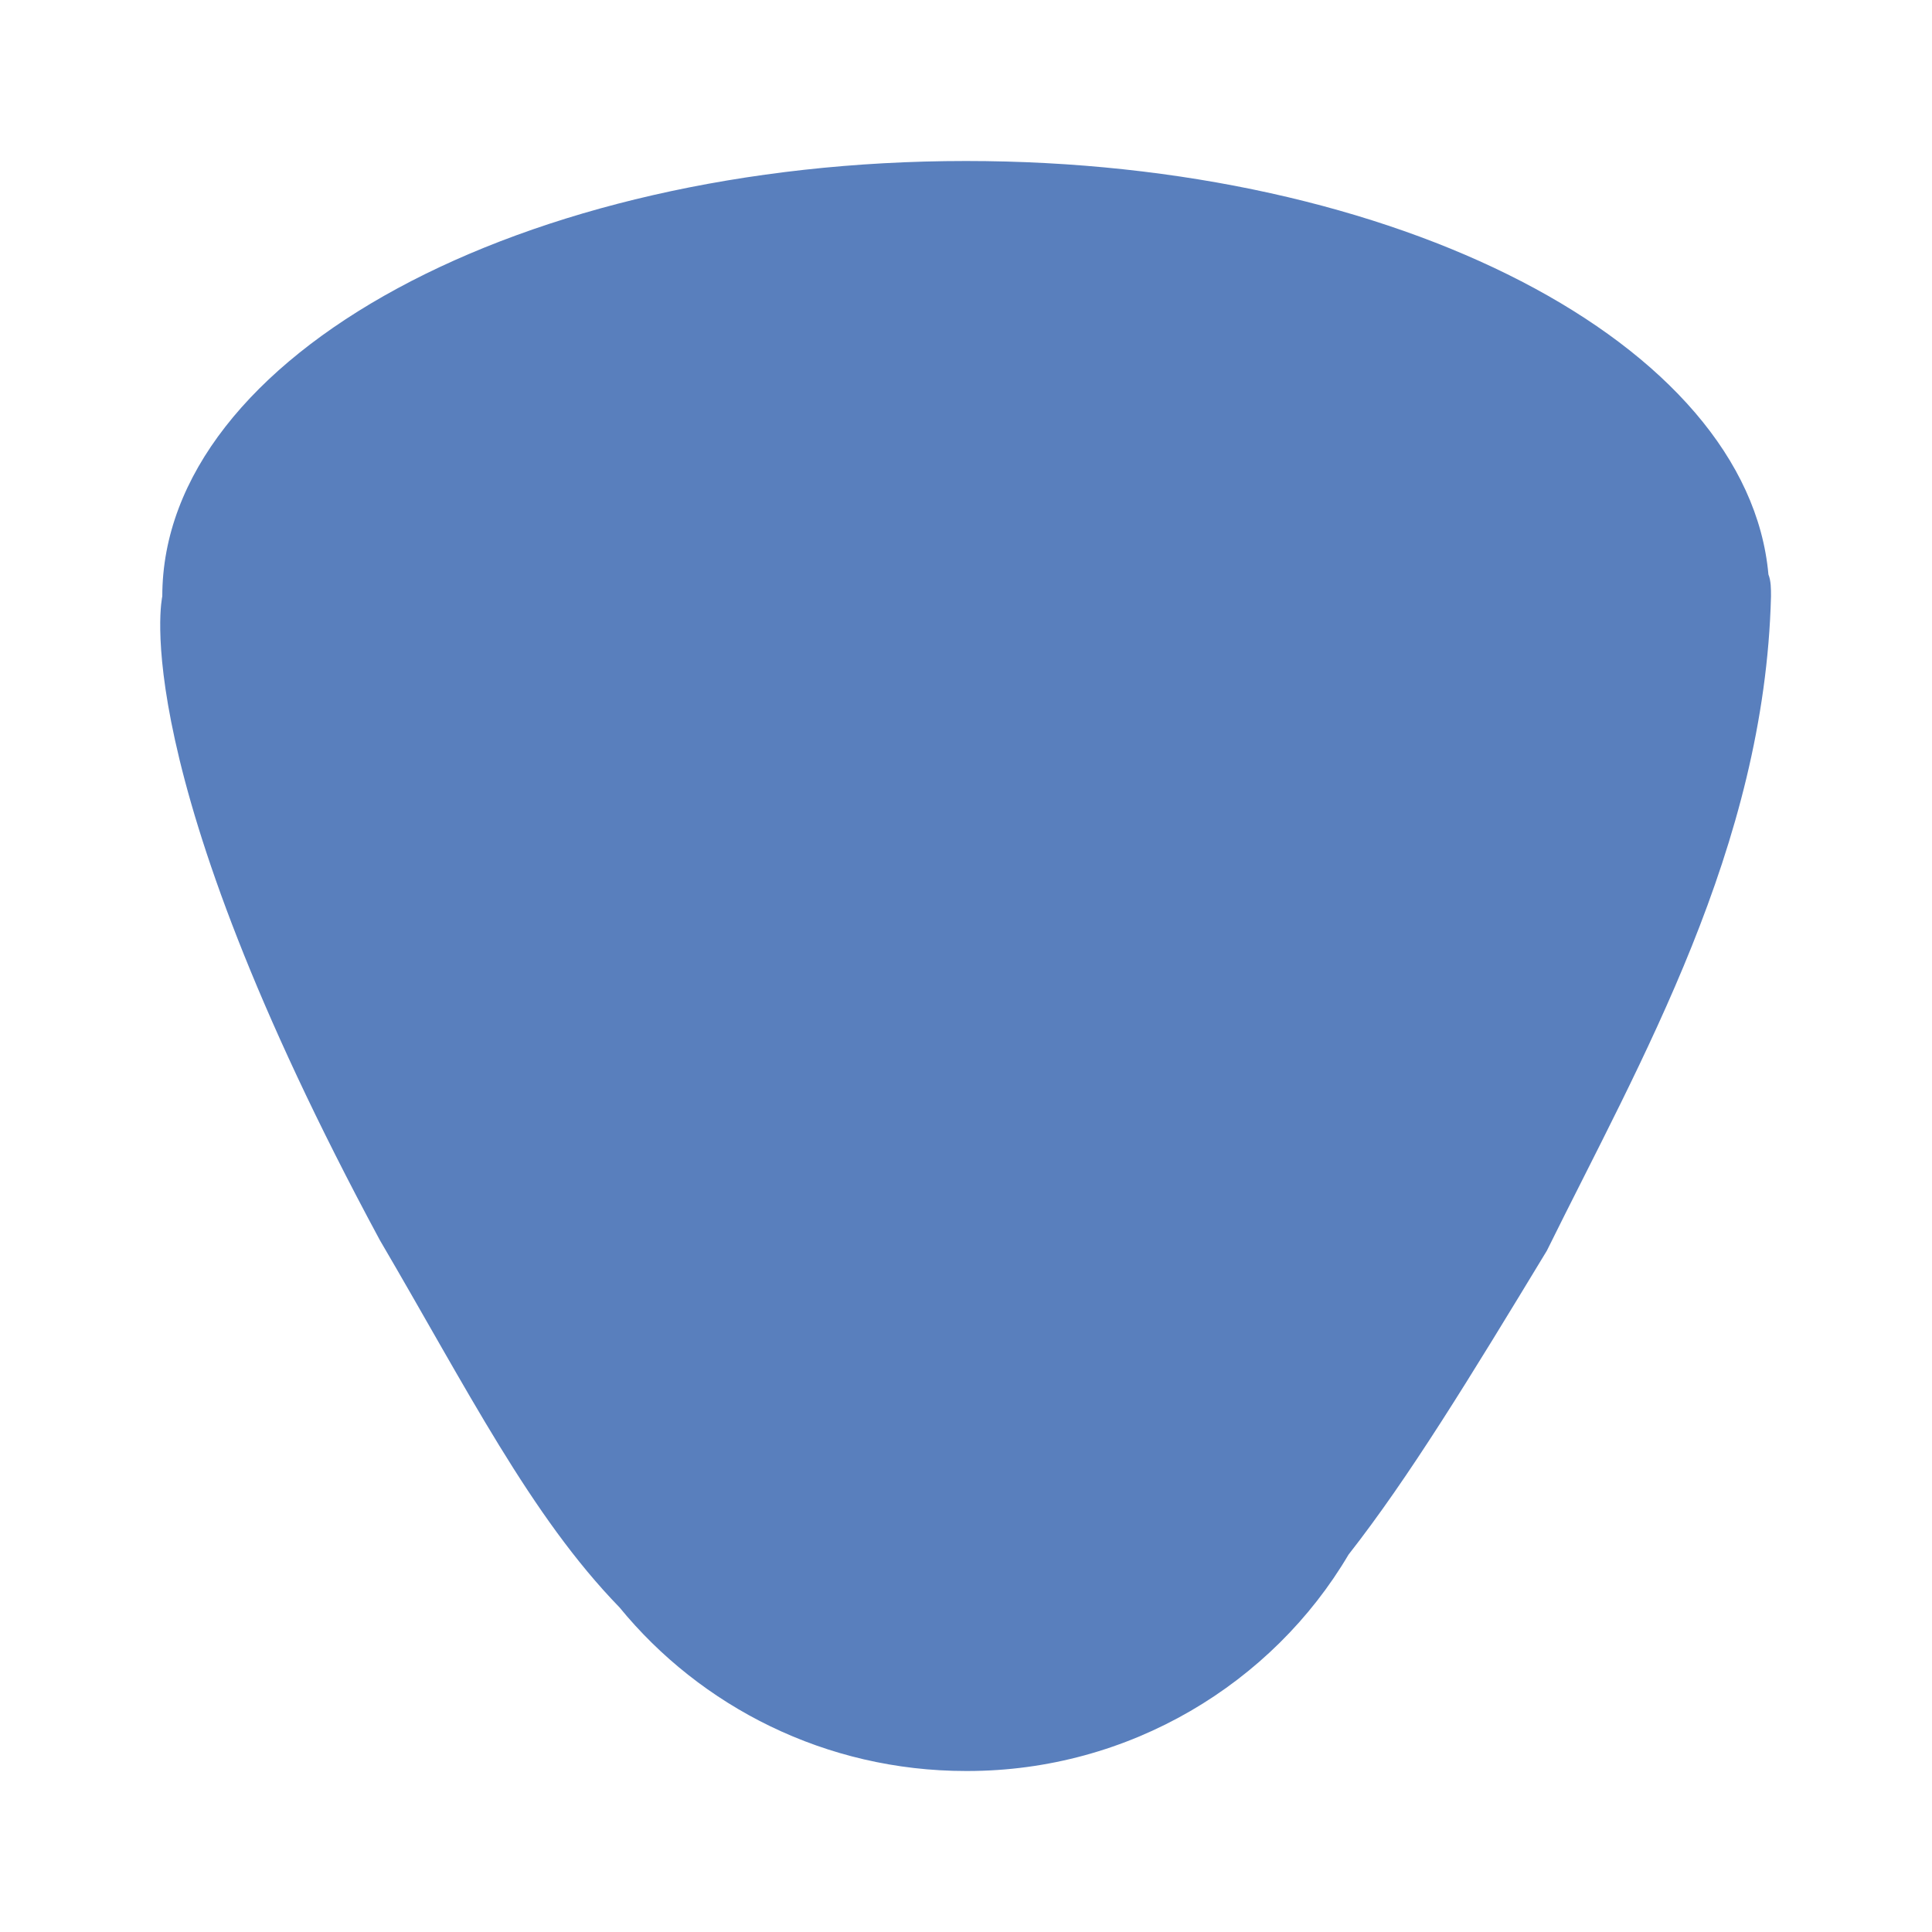
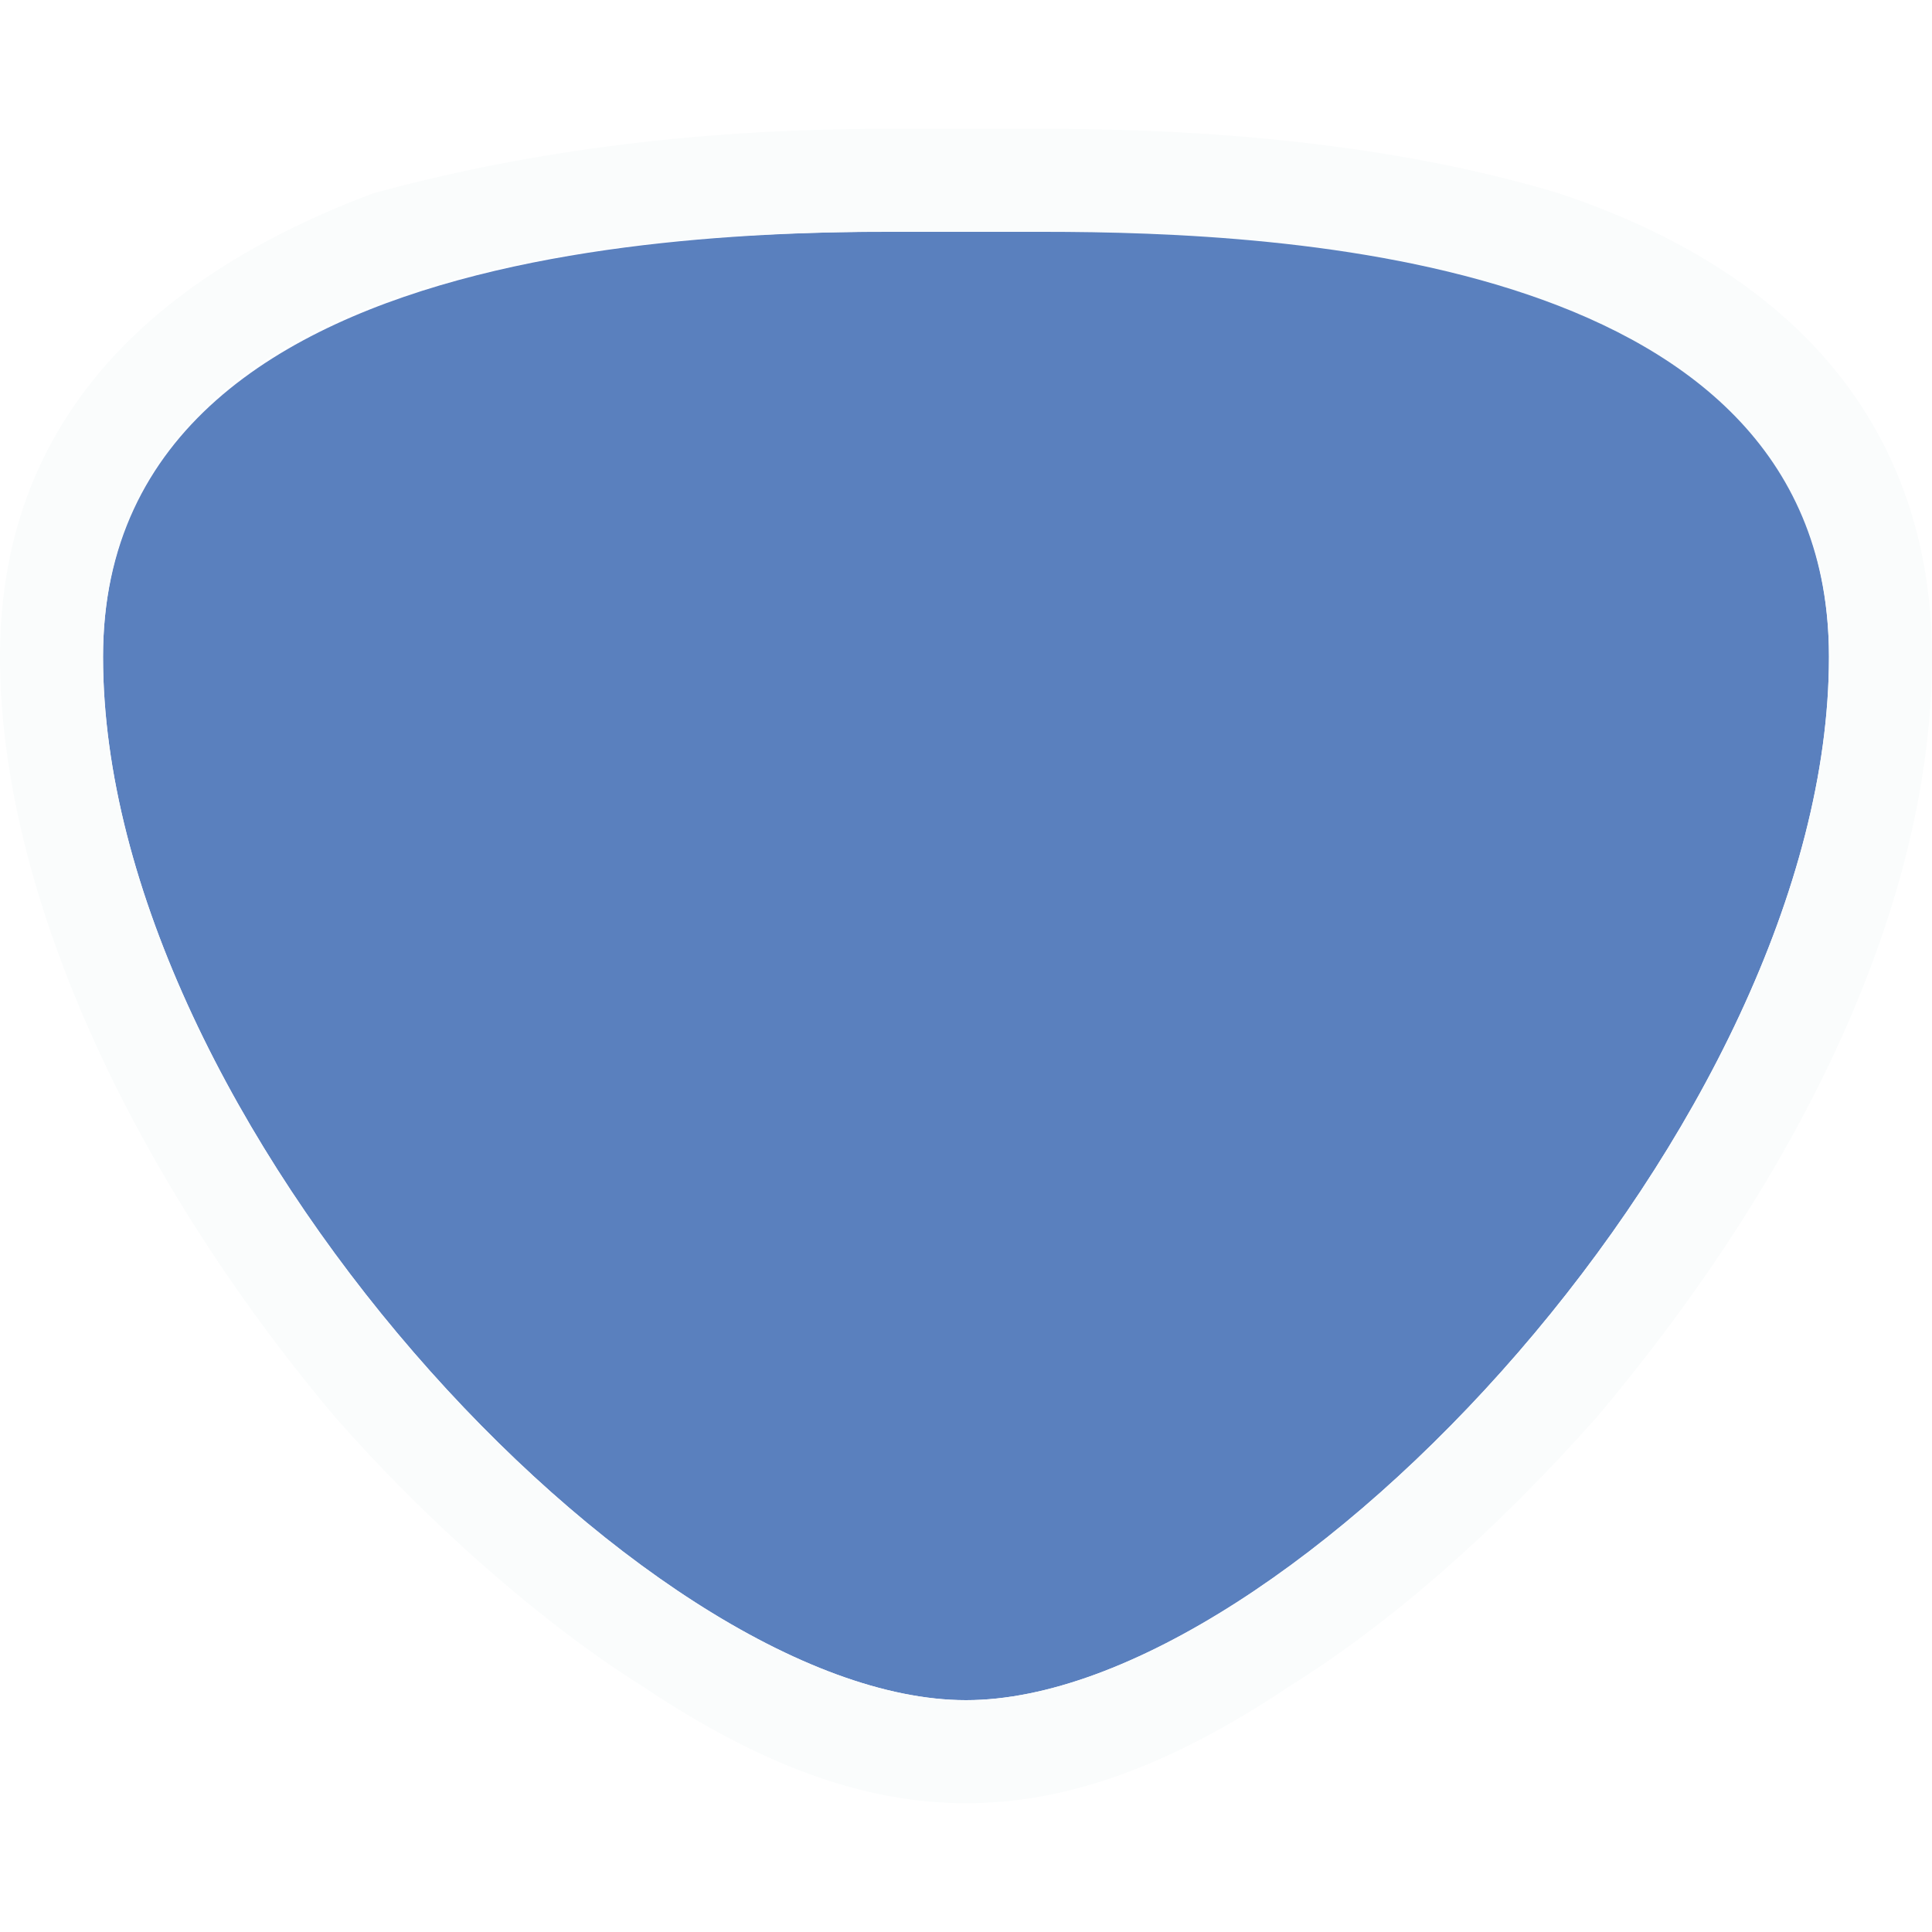
- <svg xmlns="http://www.w3.org/2000/svg" version="1.1" id="kokudou1" x="0px" y="0px" viewBox="0 0 15 15" enable-background="new 0 0 15 15" xml:space="preserve">
-   <path fill="#597FBD" d="M13.75,4.63c0-0.06,0-0.12-0.02-0.17c-0.16-1.79-2.88-3.21-6.23-3.21c-3.45,0-6.24,1.51-6.24,3.38  c0,0-0.3,1.31,1.69,5c0.68,1.16,1.17,2.14,1.86,2.85c0.63,0.77,1.6,1.27,2.69,1.27c0,0,0,0,0.01,0c0,0,0,0,0,0c0,0,0,0,0,0  c1.26,0,2.37-0.68,2.96-1.68c0.47-0.6,0.94-1.37,1.54-2.36C12.74,8.23,13.7,6.58,13.75,4.63z" />
+ <svg xmlns="http://www.w3.org/2000/svg" version="1.1" id="レイヤー_3_2_" x="0px" y="0px" viewBox="0 0 15 15" enable-background="new 0 0 15 15" xml:space="preserve">
+   <g>
+     <path fill="#5A80BE" d="M14.2,5.1c0-3.6-5.5-3.3-6.7-3.3c-1.2,0-6.7-0.2-6.7,3.3c0,3.6,4.2,8.1,6.7,8.1l0,0l0,0l0,0l0,0   C10,13.2,14.2,8.7,14.2,5.1z" />
+     <path fill="#FAFCFC" d="M8.1,1.8c1.9,0,6.1,0.2,6.1,3.3c0,3.6-4.2,8.1-6.7,8.1l0,0l0,0c-2.5,0-6.7-4.5-6.7-8.1C0.8,2,5,1.8,6.9,1.8   c0.3,0,0.5,0,0.6,0C7.7,1.8,7.9,1.8,8.1,1.8 M8.1,1C8,1,7,1,6.9,1c-1.6,0-2.9,0.2-4,0.5C0.5,2.4,0,3.9,0,5.1c0,1.8,1,4,2.6,5.9   c0.7,0.8,1.6,1.6,2.4,2.1C5.9,13.7,6.7,14,7.5,14s1.6-0.3,2.5-0.9c0.8-0.5,1.6-1.2,2.4-2.1C14,9.1,15,7,15,5.1   c0-1.2-0.5-2.8-2.9-3.6C11.1,1.2,9.8,1,8.1,1L8.1,1z" />
+   </g>
</svg>
